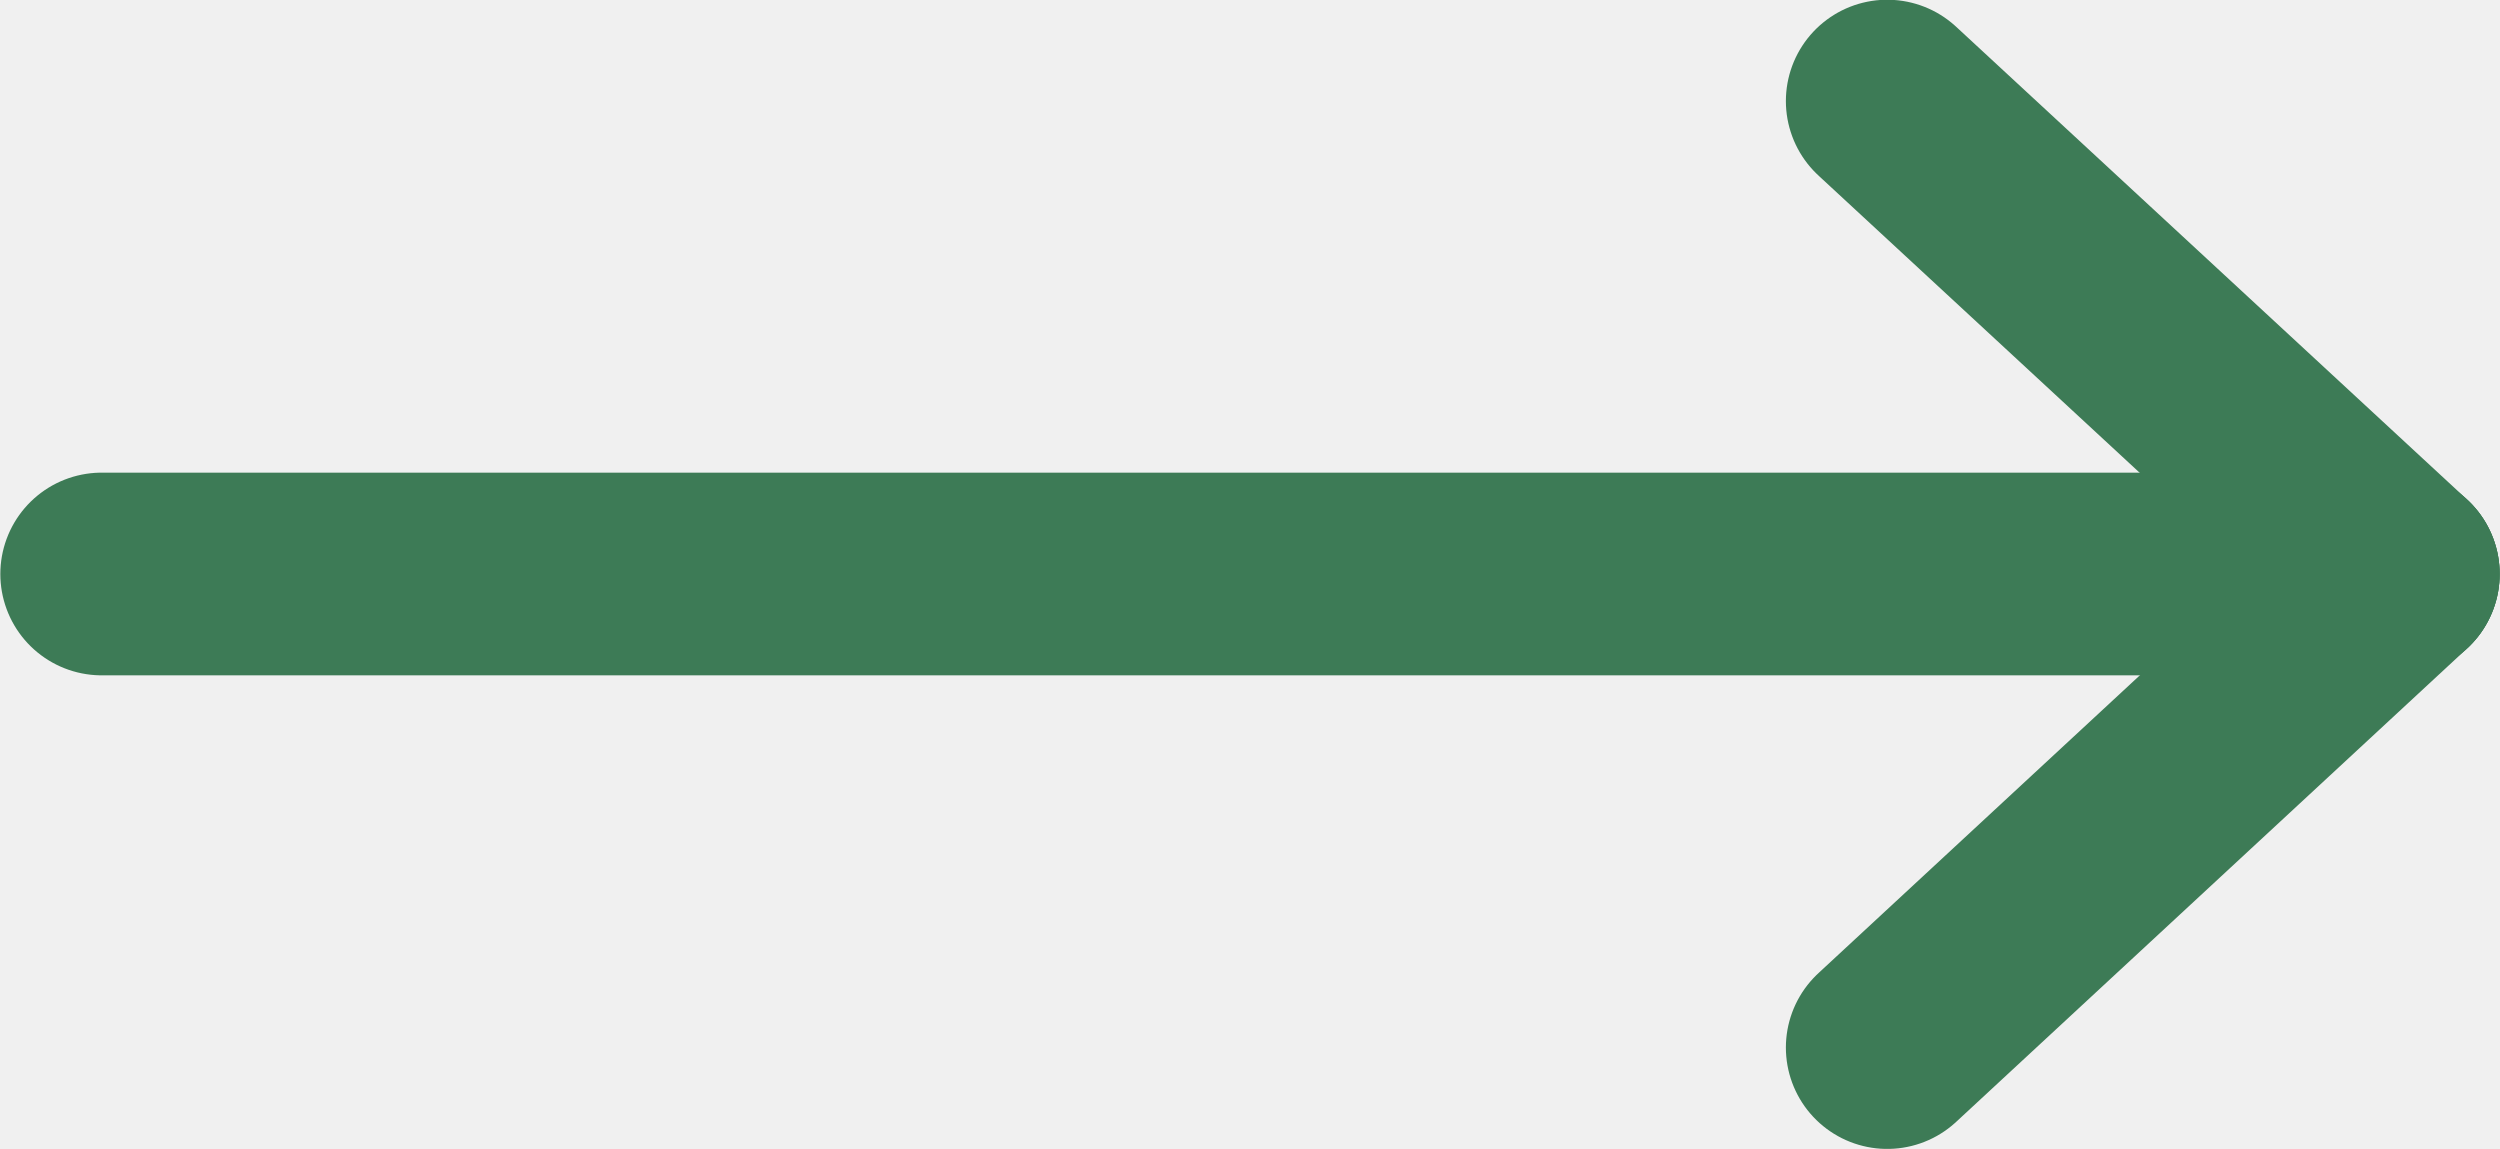
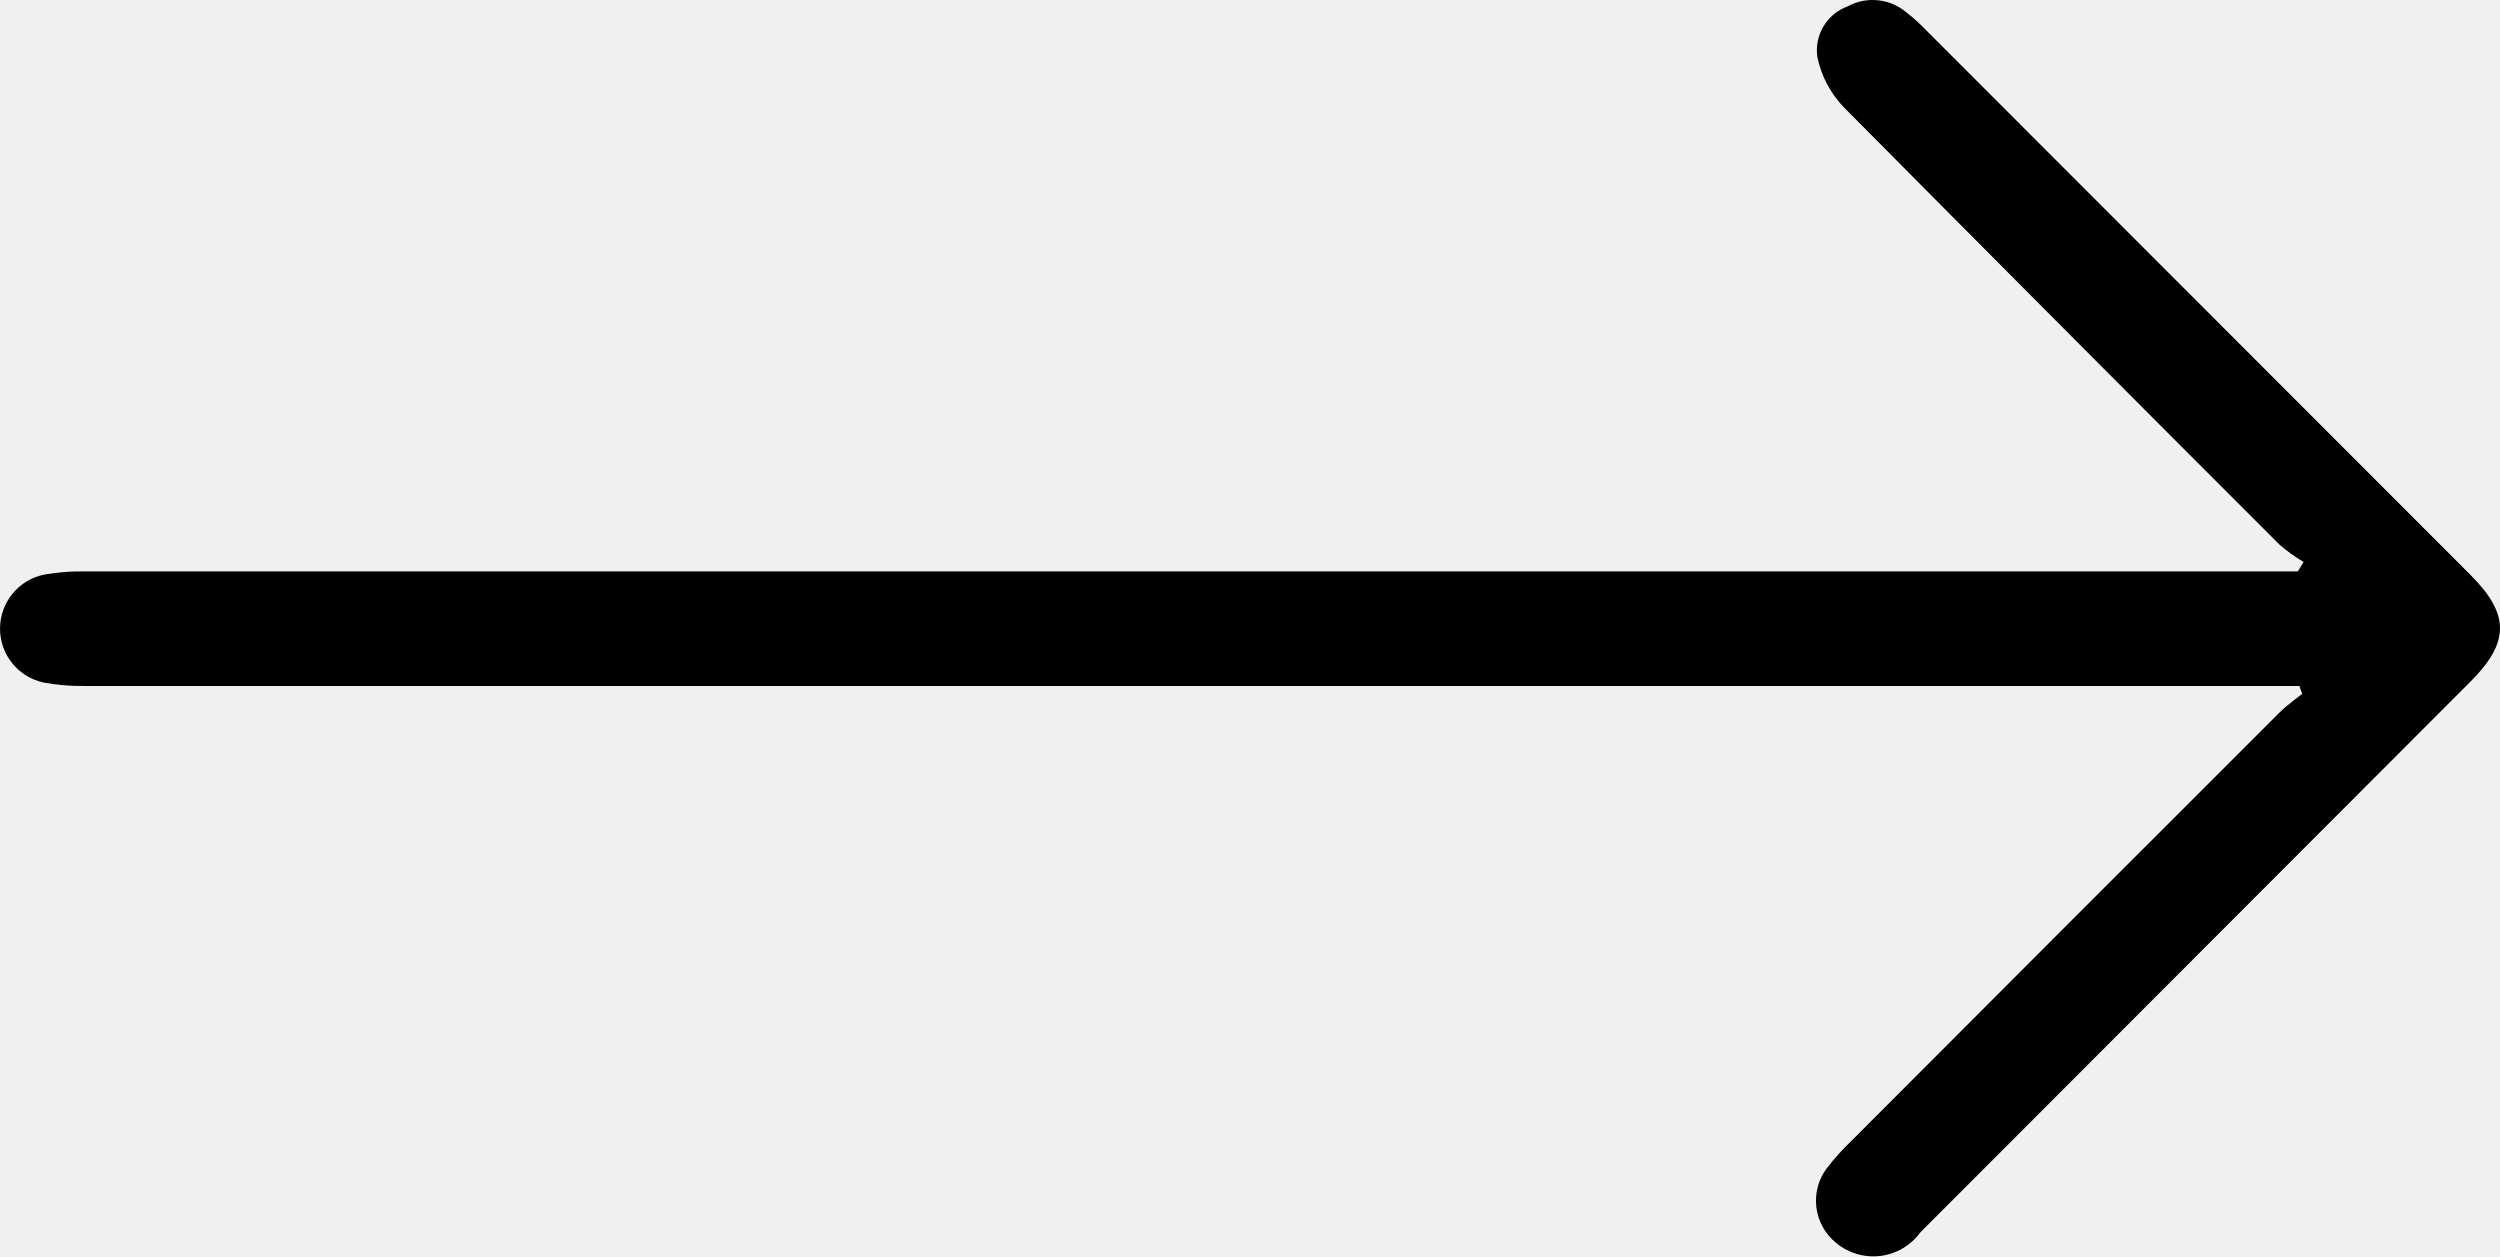
- <svg xmlns="http://www.w3.org/2000/svg" width="37" height="17" viewBox="0 0 37 17" fill="none">
-   <g clip-path="url(#clip0_2503_1239)">
-     <path d="M1.505 8.495H35.495" stroke="#3D7B56" stroke-width="3" stroke-linecap="round" stroke-linejoin="round" />
-     <path d="M27.931 15.504L35.495 8.495" stroke="#3D7B56" stroke-width="3" stroke-linecap="round" stroke-linejoin="round" />
-     <path d="M35.495 8.495L27.931 1.496" stroke="#3D7B56" stroke-width="3" stroke-linecap="round" stroke-linejoin="round" />
+ <svg xmlns="http://www.w3.org/2000/svg" width="48.442" height="24.35" viewBox="0 0 48.442 24.35">
+   <g>
+     <path d="M44.633,10.888a3.417,3.417,0,0,1-.459-.33q-4.235-4.233-8.452-8.485a1.986,1.986,0,0,1-.507-.964A.907.907,0,0,1,35.8.124,1.011,1.011,0,0,1,36.91.216a3.872,3.872,0,0,1,.422.379Q42.6,5.867,47.872,11.142c.757.758.759,1.3.008,2.055Q42.546,18.54,37.209,23.881a1.126,1.126,0,0,1-1.634.2,1.051,1.051,0,0,1-.178-1.444,4.629,4.629,0,0,1,.474-.527q4.146-4.155,8.3-8.305c.133-.133.291-.242.438-.362l-.055-.151h-.573q-21.171,0-42.342,0a3.98,3.98,0,0,1-.8-.068,1.068,1.068,0,0,1,.034-2.093,4.061,4.061,0,0,1,.751-.059q21.147,0,42.3,0h.6l.111-.18" transform="translate(0 0)" fill="currentColor" />
  </g>
-   <defs>
-     <clipPath id="clip0_2503_1239">
-       <rect width="37" height="17" fill="white" />
-     </clipPath>
-   </defs>
</svg>
